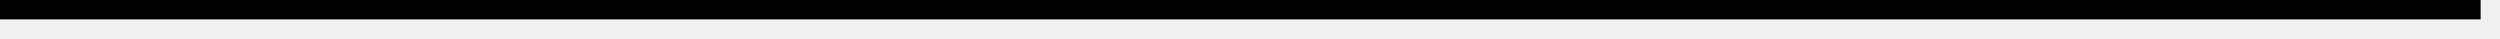
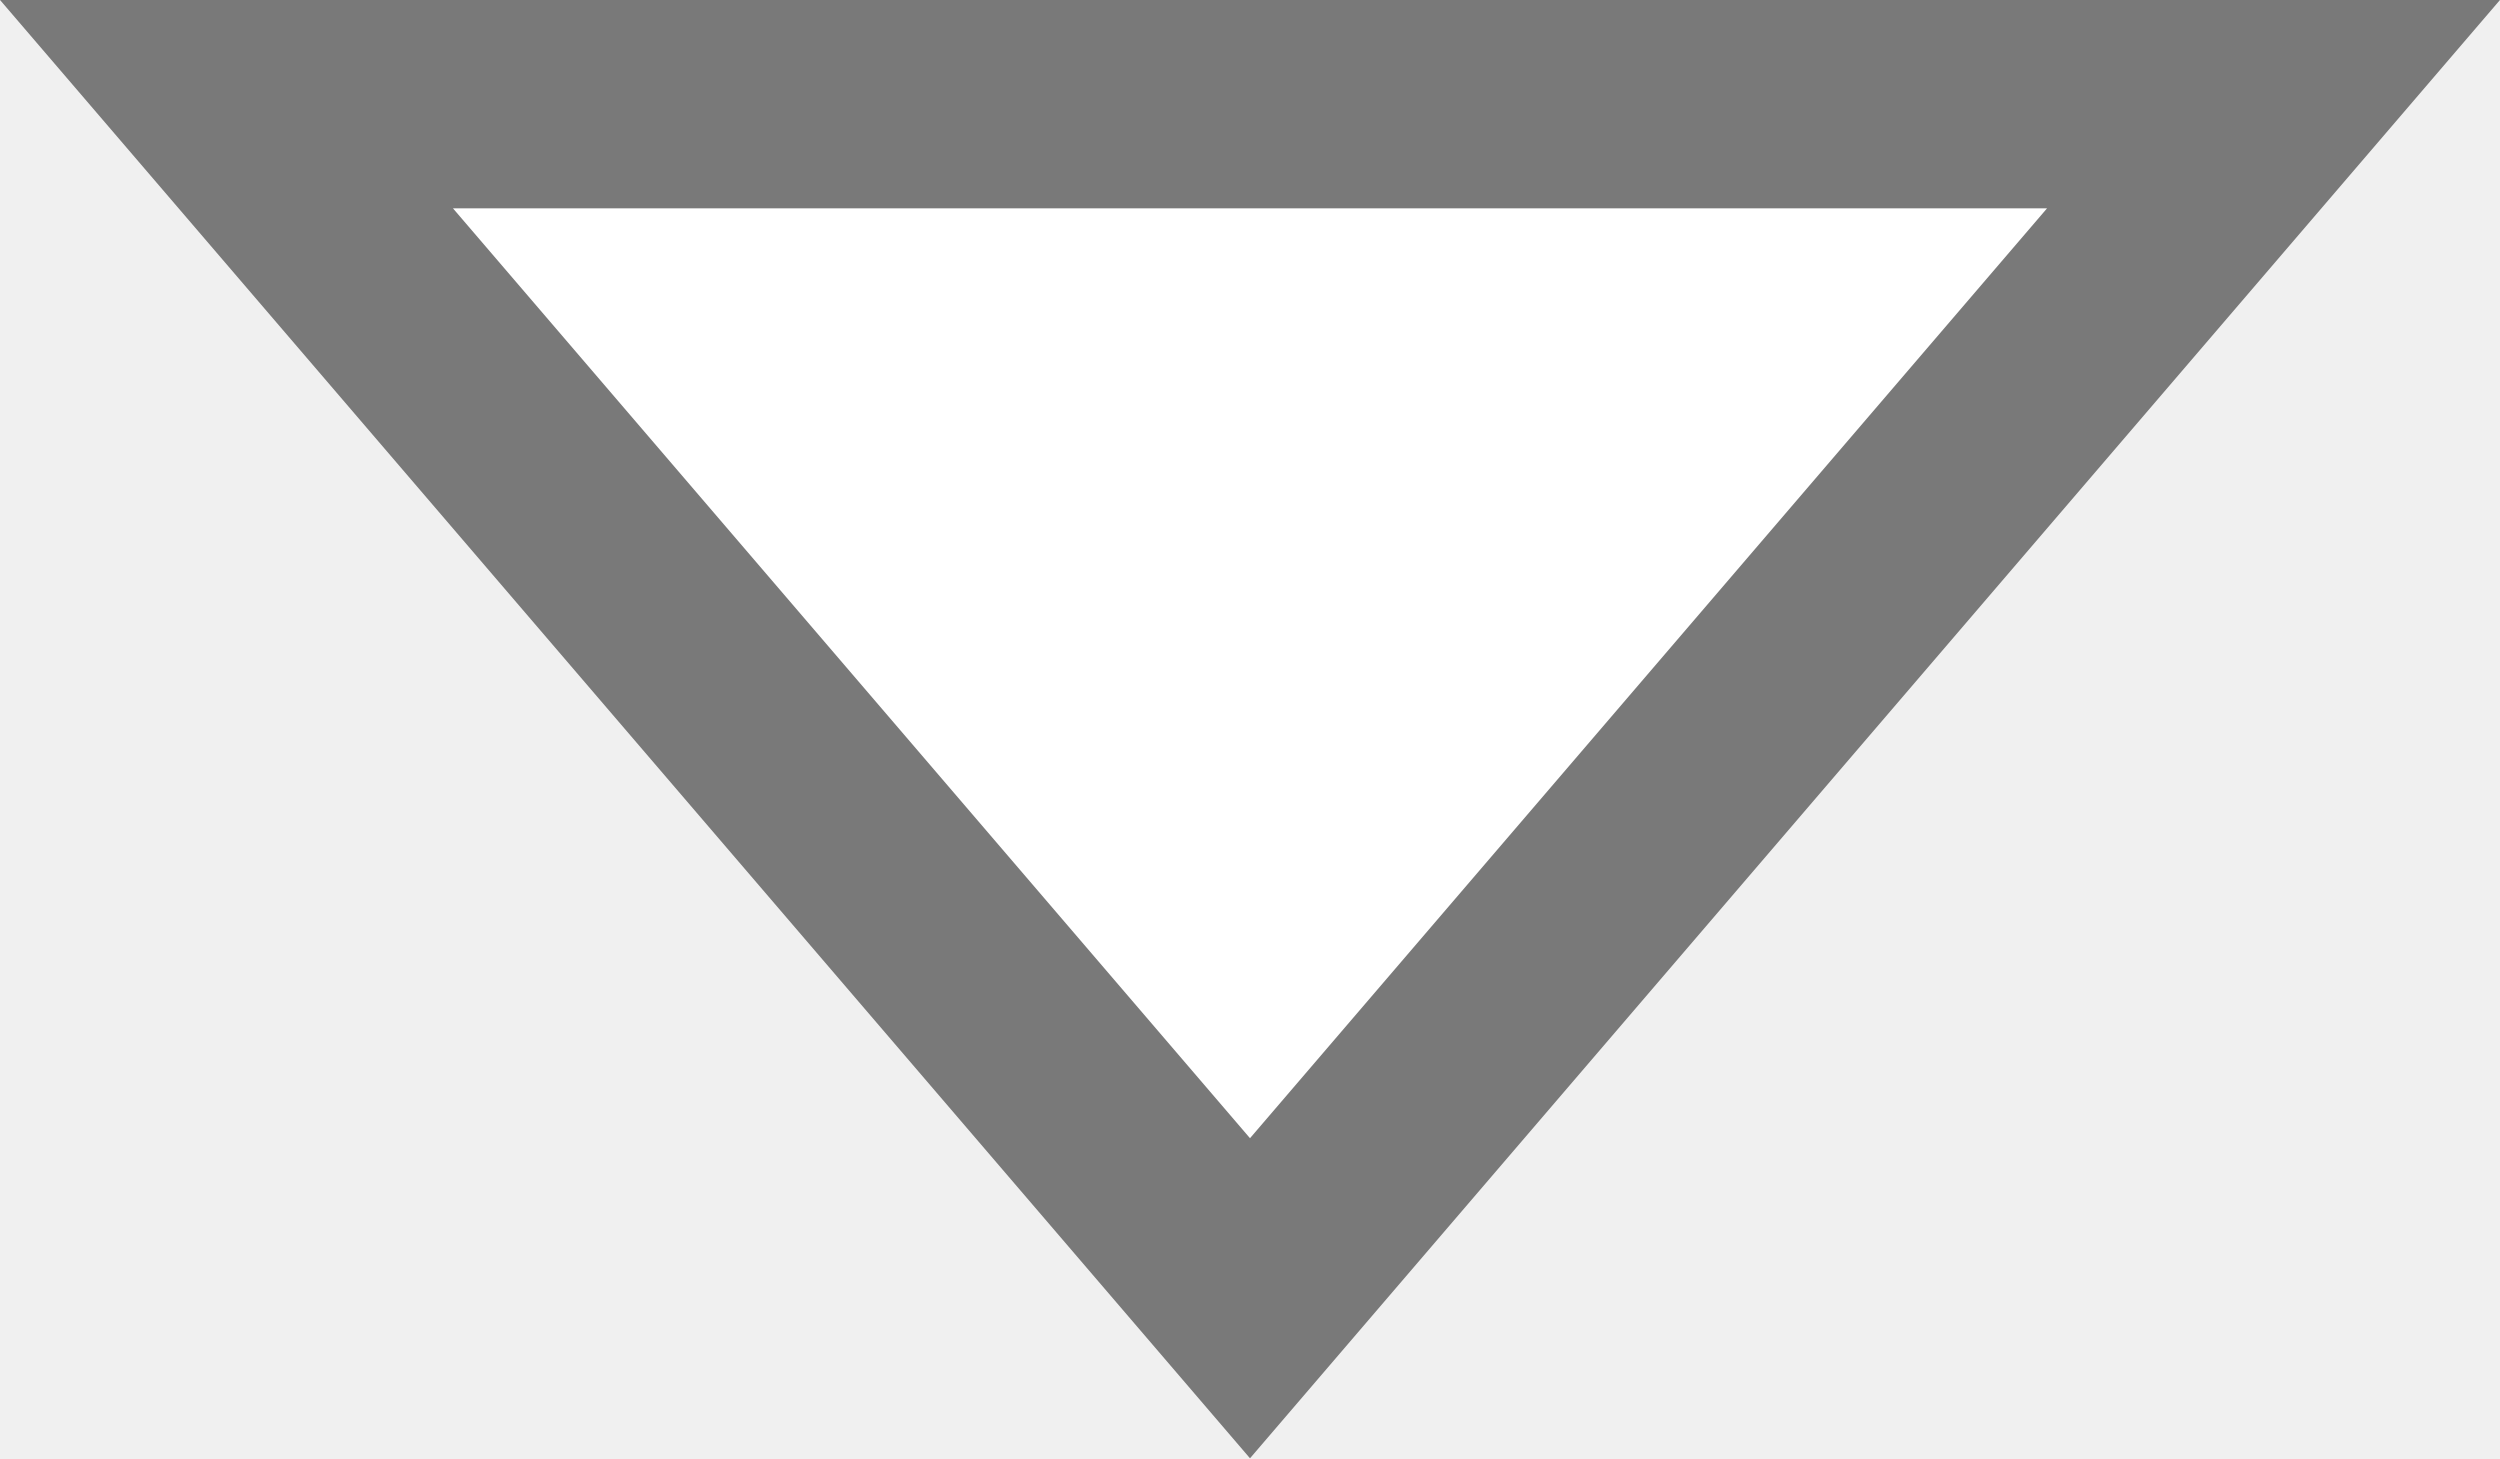
- <svg xmlns="http://www.w3.org/2000/svg" version="1.1" width="129px" height="2px">
-   <g transform="matrix(1 0 0 1 -630 -8619 )">
-     <path d="M 630 8619.5  L 758 8619.5  " stroke-width="1" stroke="#000000" fill="none" />
+ <svg xmlns="http://www.w3.org/2000/svg" version="1.1" width="12px" height="7px">
+   <defs>
+     <mask fill="white" id="clip36">
+       <path d="M 0 0  L 6 7  L 12 0  L 0 0  Z " fill-rule="evenodd" />
+     </mask>
+   </defs>
+   <g transform="matrix(1 0 0 1 -286 -7490 )">
+     <path d="M 0 0  L 6 7  L 12 0  L 0 0  Z " fill-rule="nonzero" fill="#ffffff" stroke="none" transform="matrix(1 0 0 1 286 7490 )" />
+     <path d="M 0 0  L 6 7  L 12 0  L 0 0  Z " stroke-width="2" stroke="#797979" fill="none" transform="matrix(1 0 0 1 286 7490 )" mask="url(#clip36)" />
  </g>
</svg>
